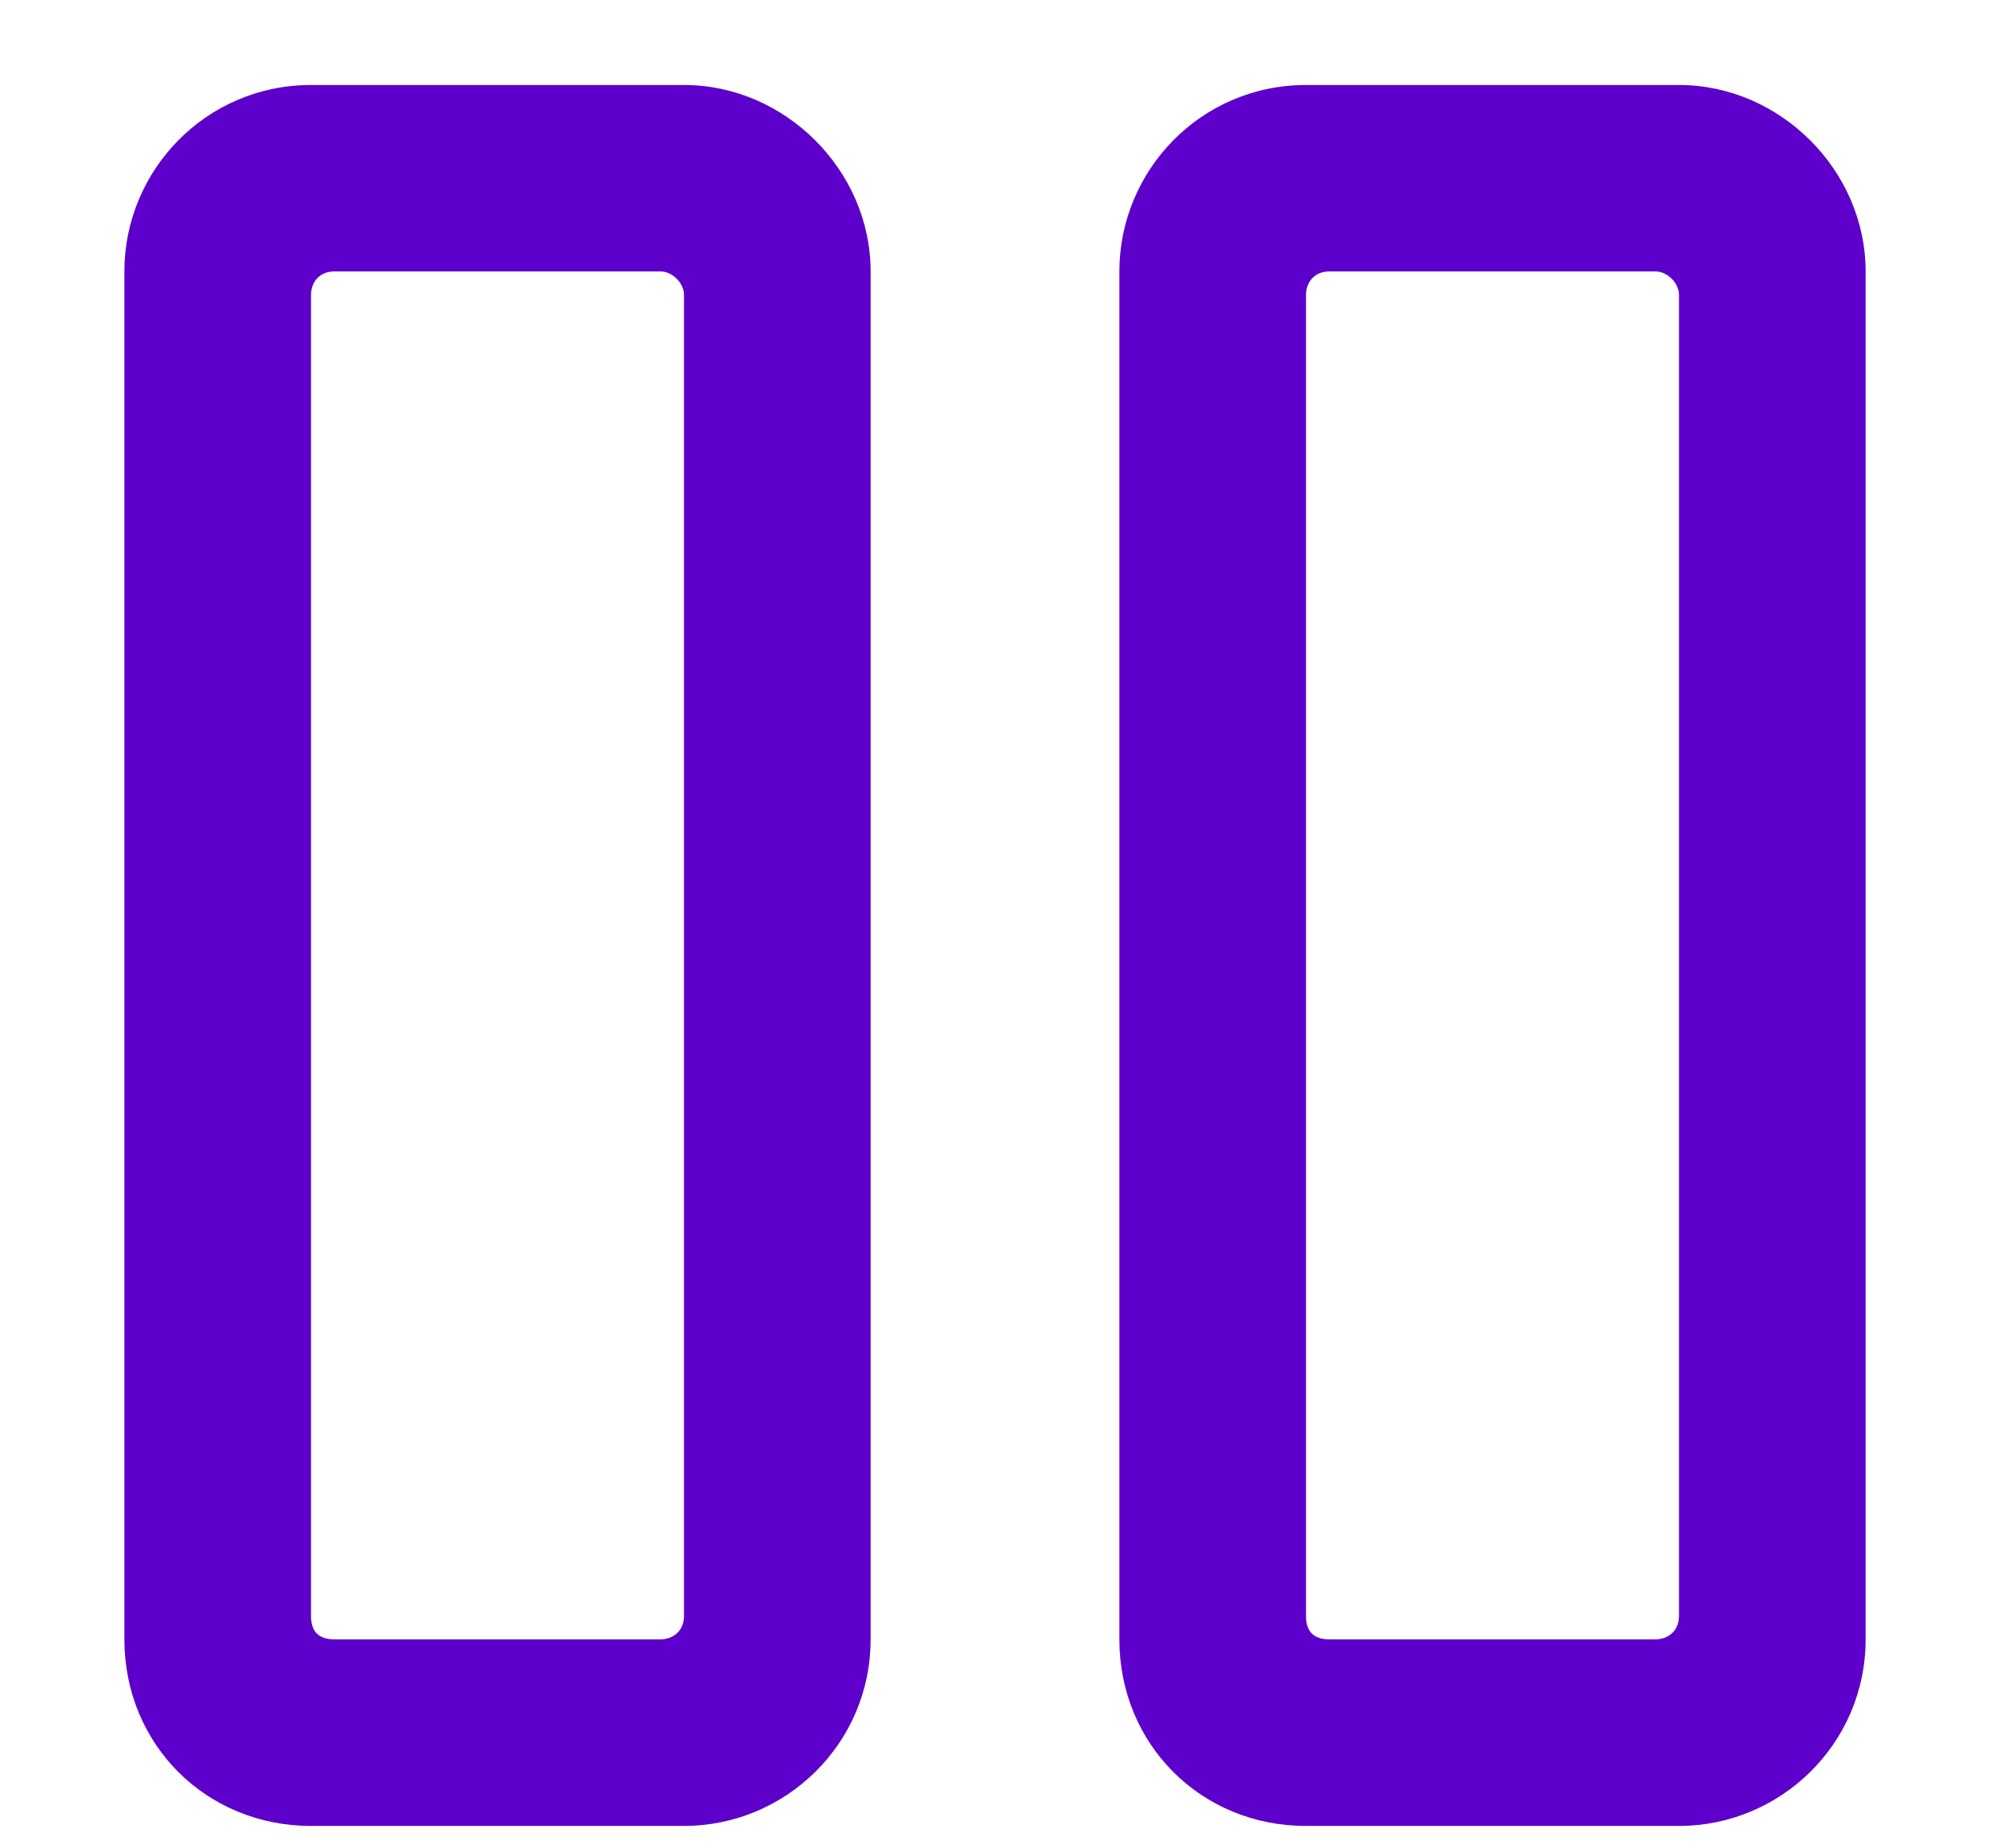
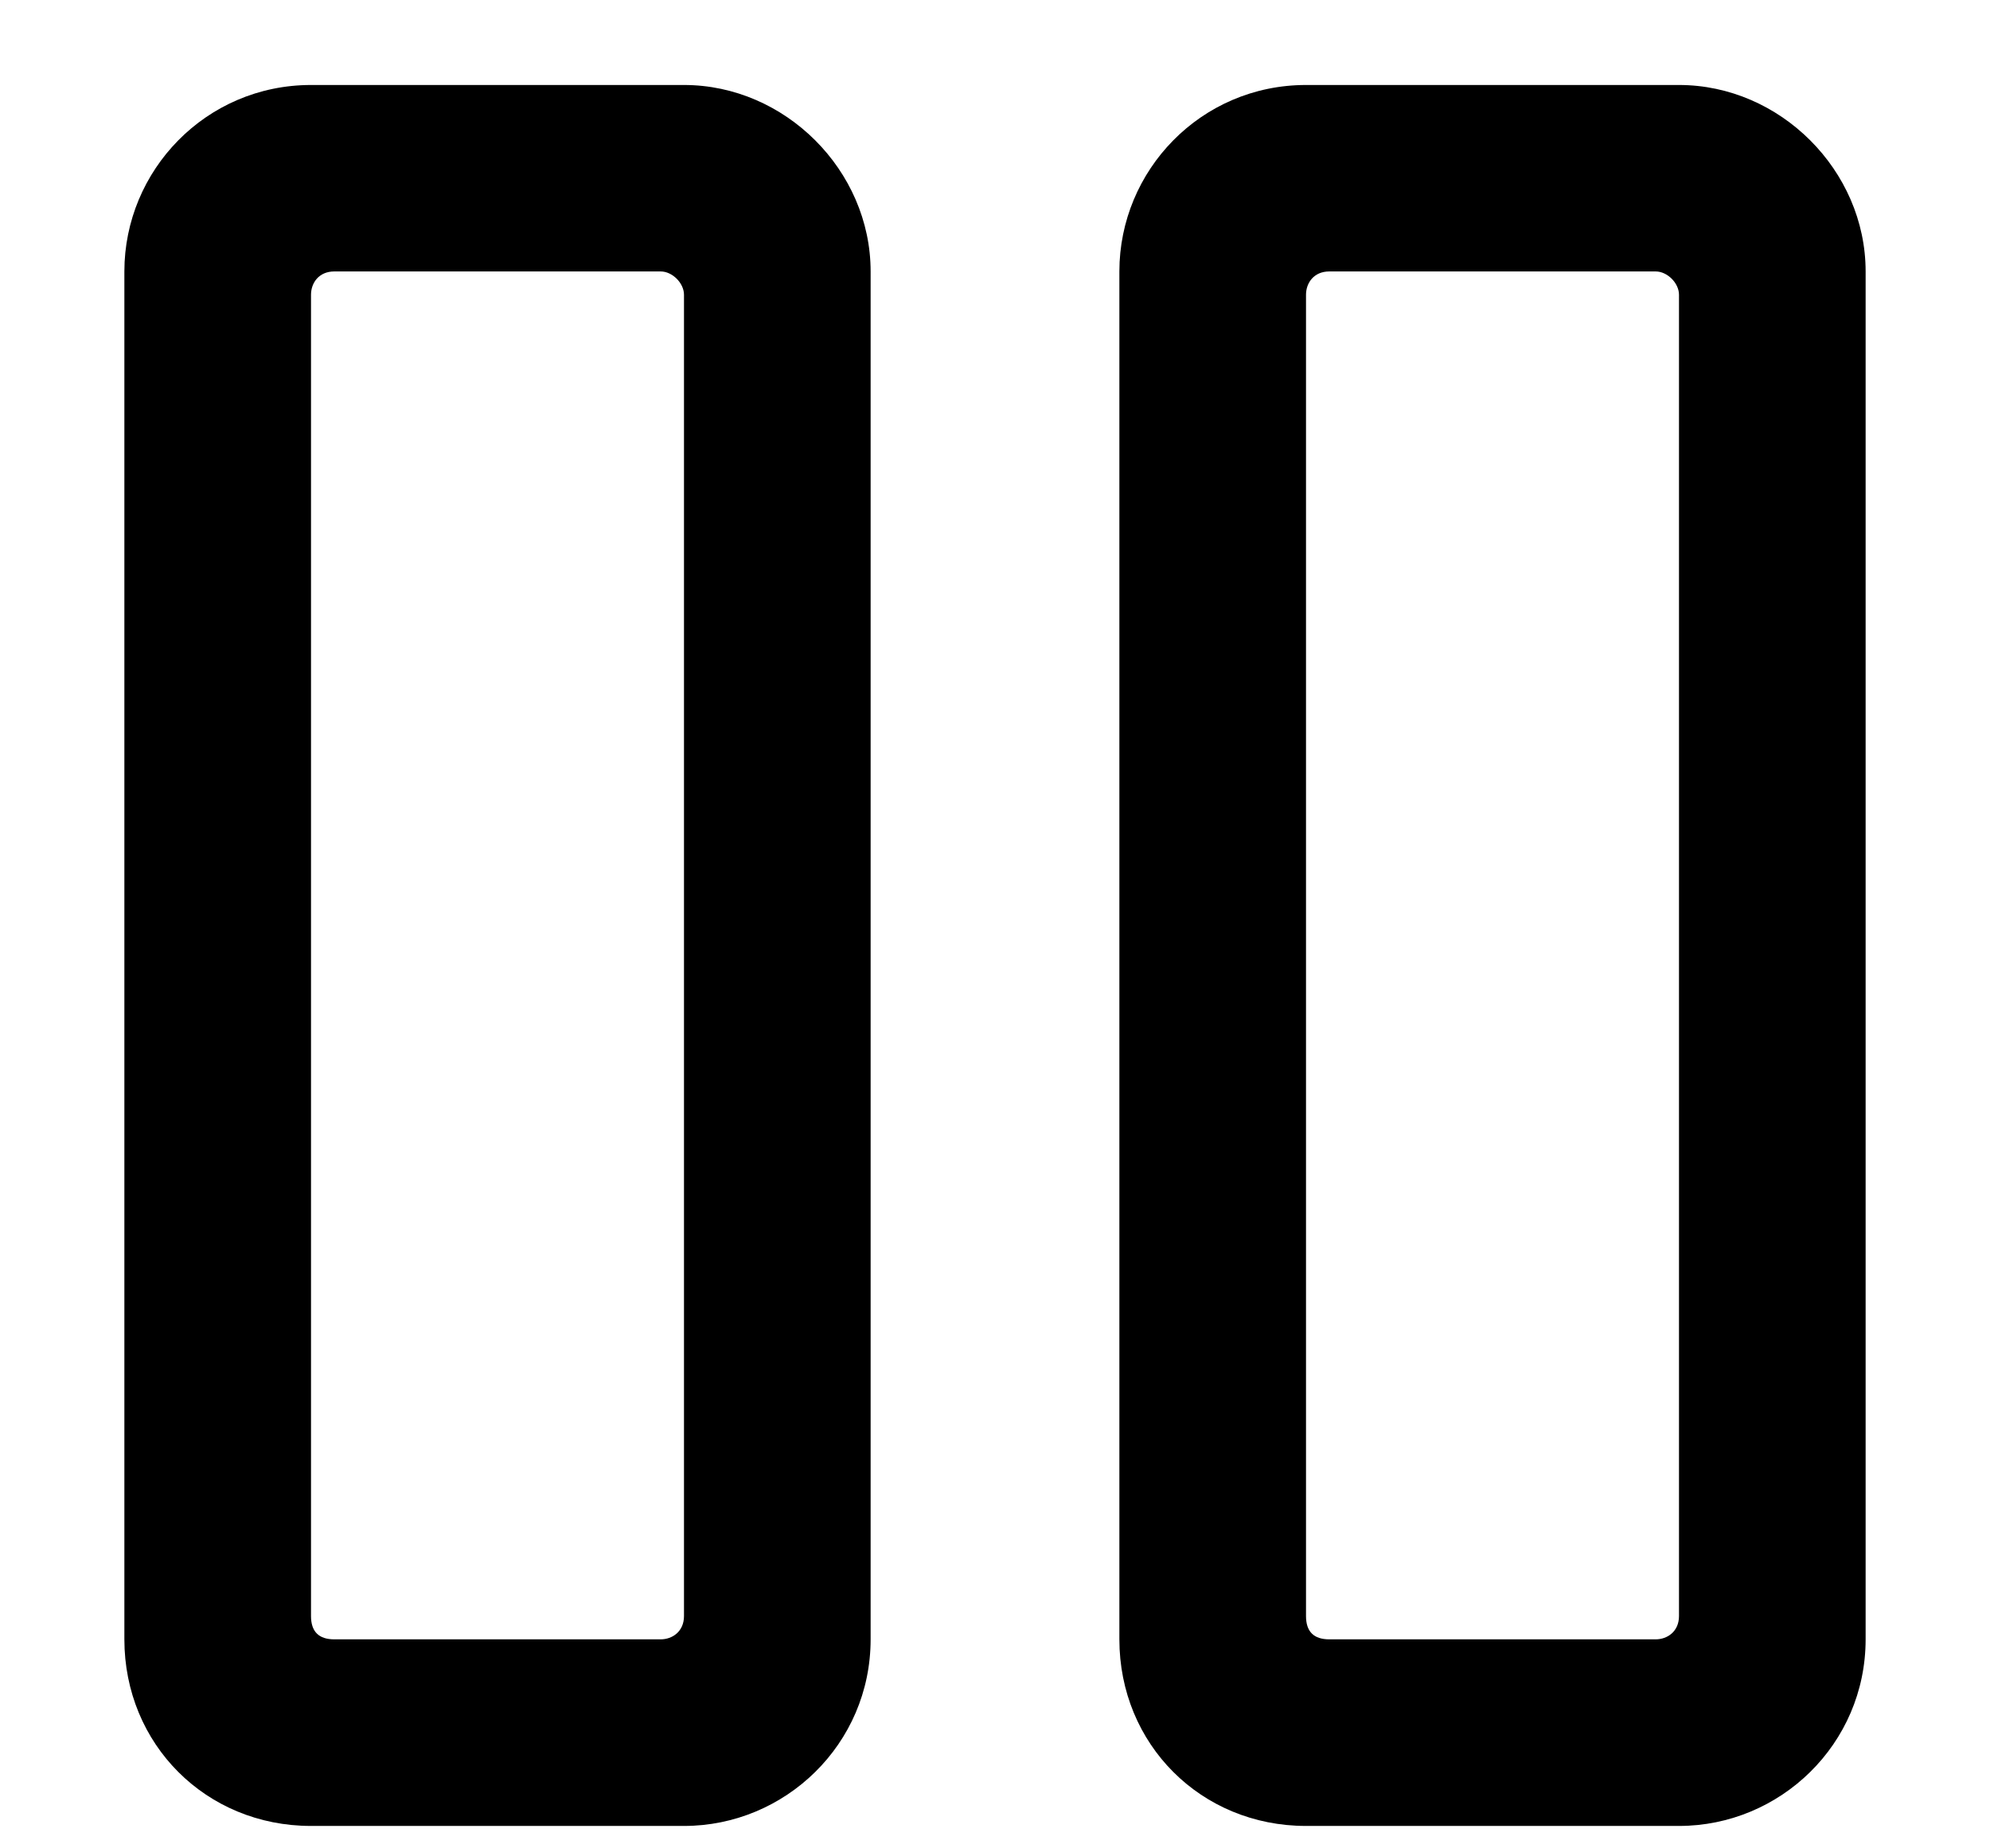
<svg xmlns="http://www.w3.org/2000/svg" width="14" height="13" viewBox="0 0 14 13" fill="none">
-   <path d="M6.125 1.91V11.535C6.125 12.273 5.523 12.848 4.812 12.848H2.188C1.449 12.848 0.875 12.273 0.875 11.535V1.91C0.875 1.199 1.449 0.598 2.188 0.598H4.812C5.523 0.598 6.125 1.199 6.125 1.91ZM4.812 11.371V2.074C4.812 1.992 4.73 1.91 4.648 1.91H2.352C2.242 1.91 2.188 1.992 2.188 2.074V11.371C2.188 11.48 2.242 11.535 2.352 11.535H4.648C4.73 11.535 4.812 11.48 4.812 11.371ZM13.125 1.91V11.535C13.125 12.273 12.523 12.848 11.812 12.848H9.188C8.449 12.848 7.875 12.273 7.875 11.535V1.91C7.875 1.199 8.449 0.598 9.188 0.598H11.812C12.523 0.598 13.125 1.199 13.125 1.91ZM11.812 11.371V2.074C11.812 1.992 11.73 1.91 11.648 1.91H9.352C9.242 1.91 9.188 1.992 9.188 2.074V11.371C9.188 11.48 9.242 11.535 9.352 11.535H11.648C11.73 11.535 11.812 11.48 11.812 11.371Z" fill="#5E00CC" />
+   <path d="M6.125 1.91V11.535C6.125 12.273 5.523 12.848 4.812 12.848H2.188C1.449 12.848 0.875 12.273 0.875 11.535V1.91C0.875 1.199 1.449 0.598 2.188 0.598H4.812C5.523 0.598 6.125 1.199 6.125 1.91ZM4.812 11.371V2.074C4.812 1.992 4.73 1.91 4.648 1.91H2.352C2.242 1.91 2.188 1.992 2.188 2.074V11.371C2.188 11.48 2.242 11.535 2.352 11.535H4.648C4.73 11.535 4.812 11.48 4.812 11.371ZM13.125 1.91V11.535C13.125 12.273 12.523 12.848 11.812 12.848H9.188C8.449 12.848 7.875 12.273 7.875 11.535V1.91C7.875 1.199 8.449 0.598 9.188 0.598H11.812C12.523 0.598 13.125 1.199 13.125 1.91ZM11.812 11.371V2.074C11.812 1.992 11.73 1.91 11.648 1.91H9.352C9.242 1.91 9.188 1.992 9.188 2.074V11.371C9.188 11.48 9.242 11.535 9.352 11.535H11.648C11.73 11.535 11.812 11.48 11.812 11.371Z" fill="#000000" />
</svg>
